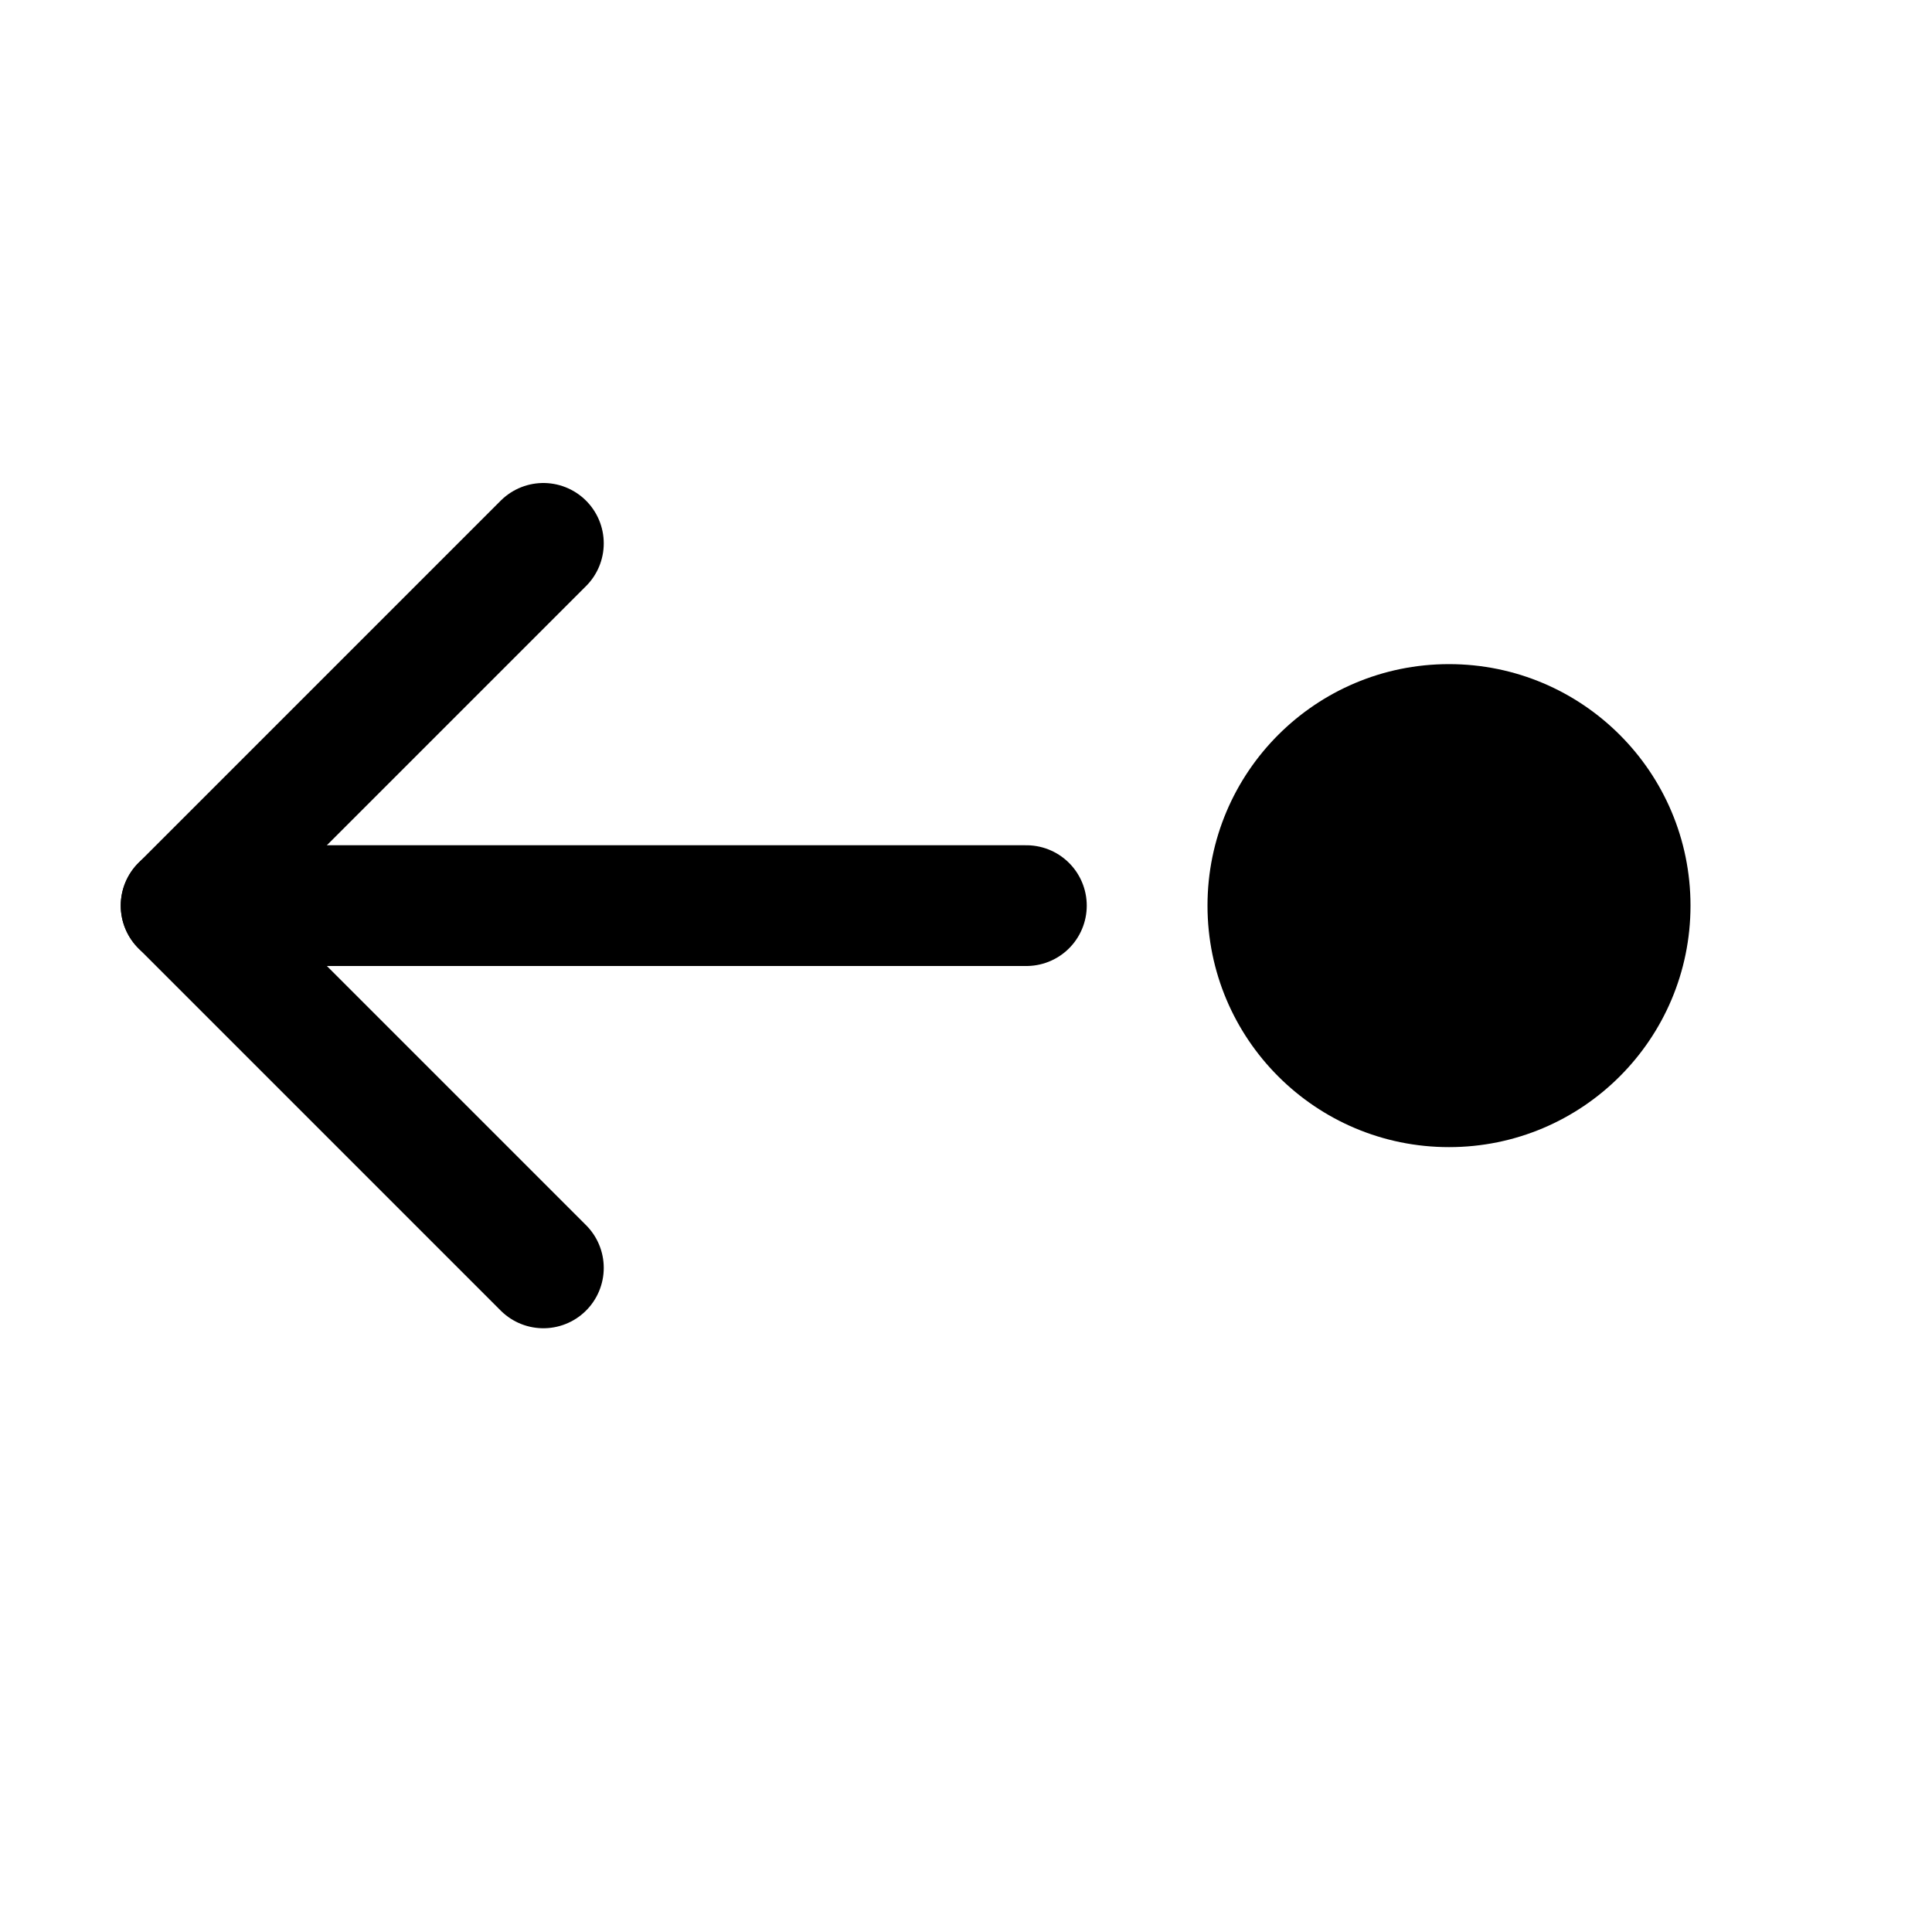
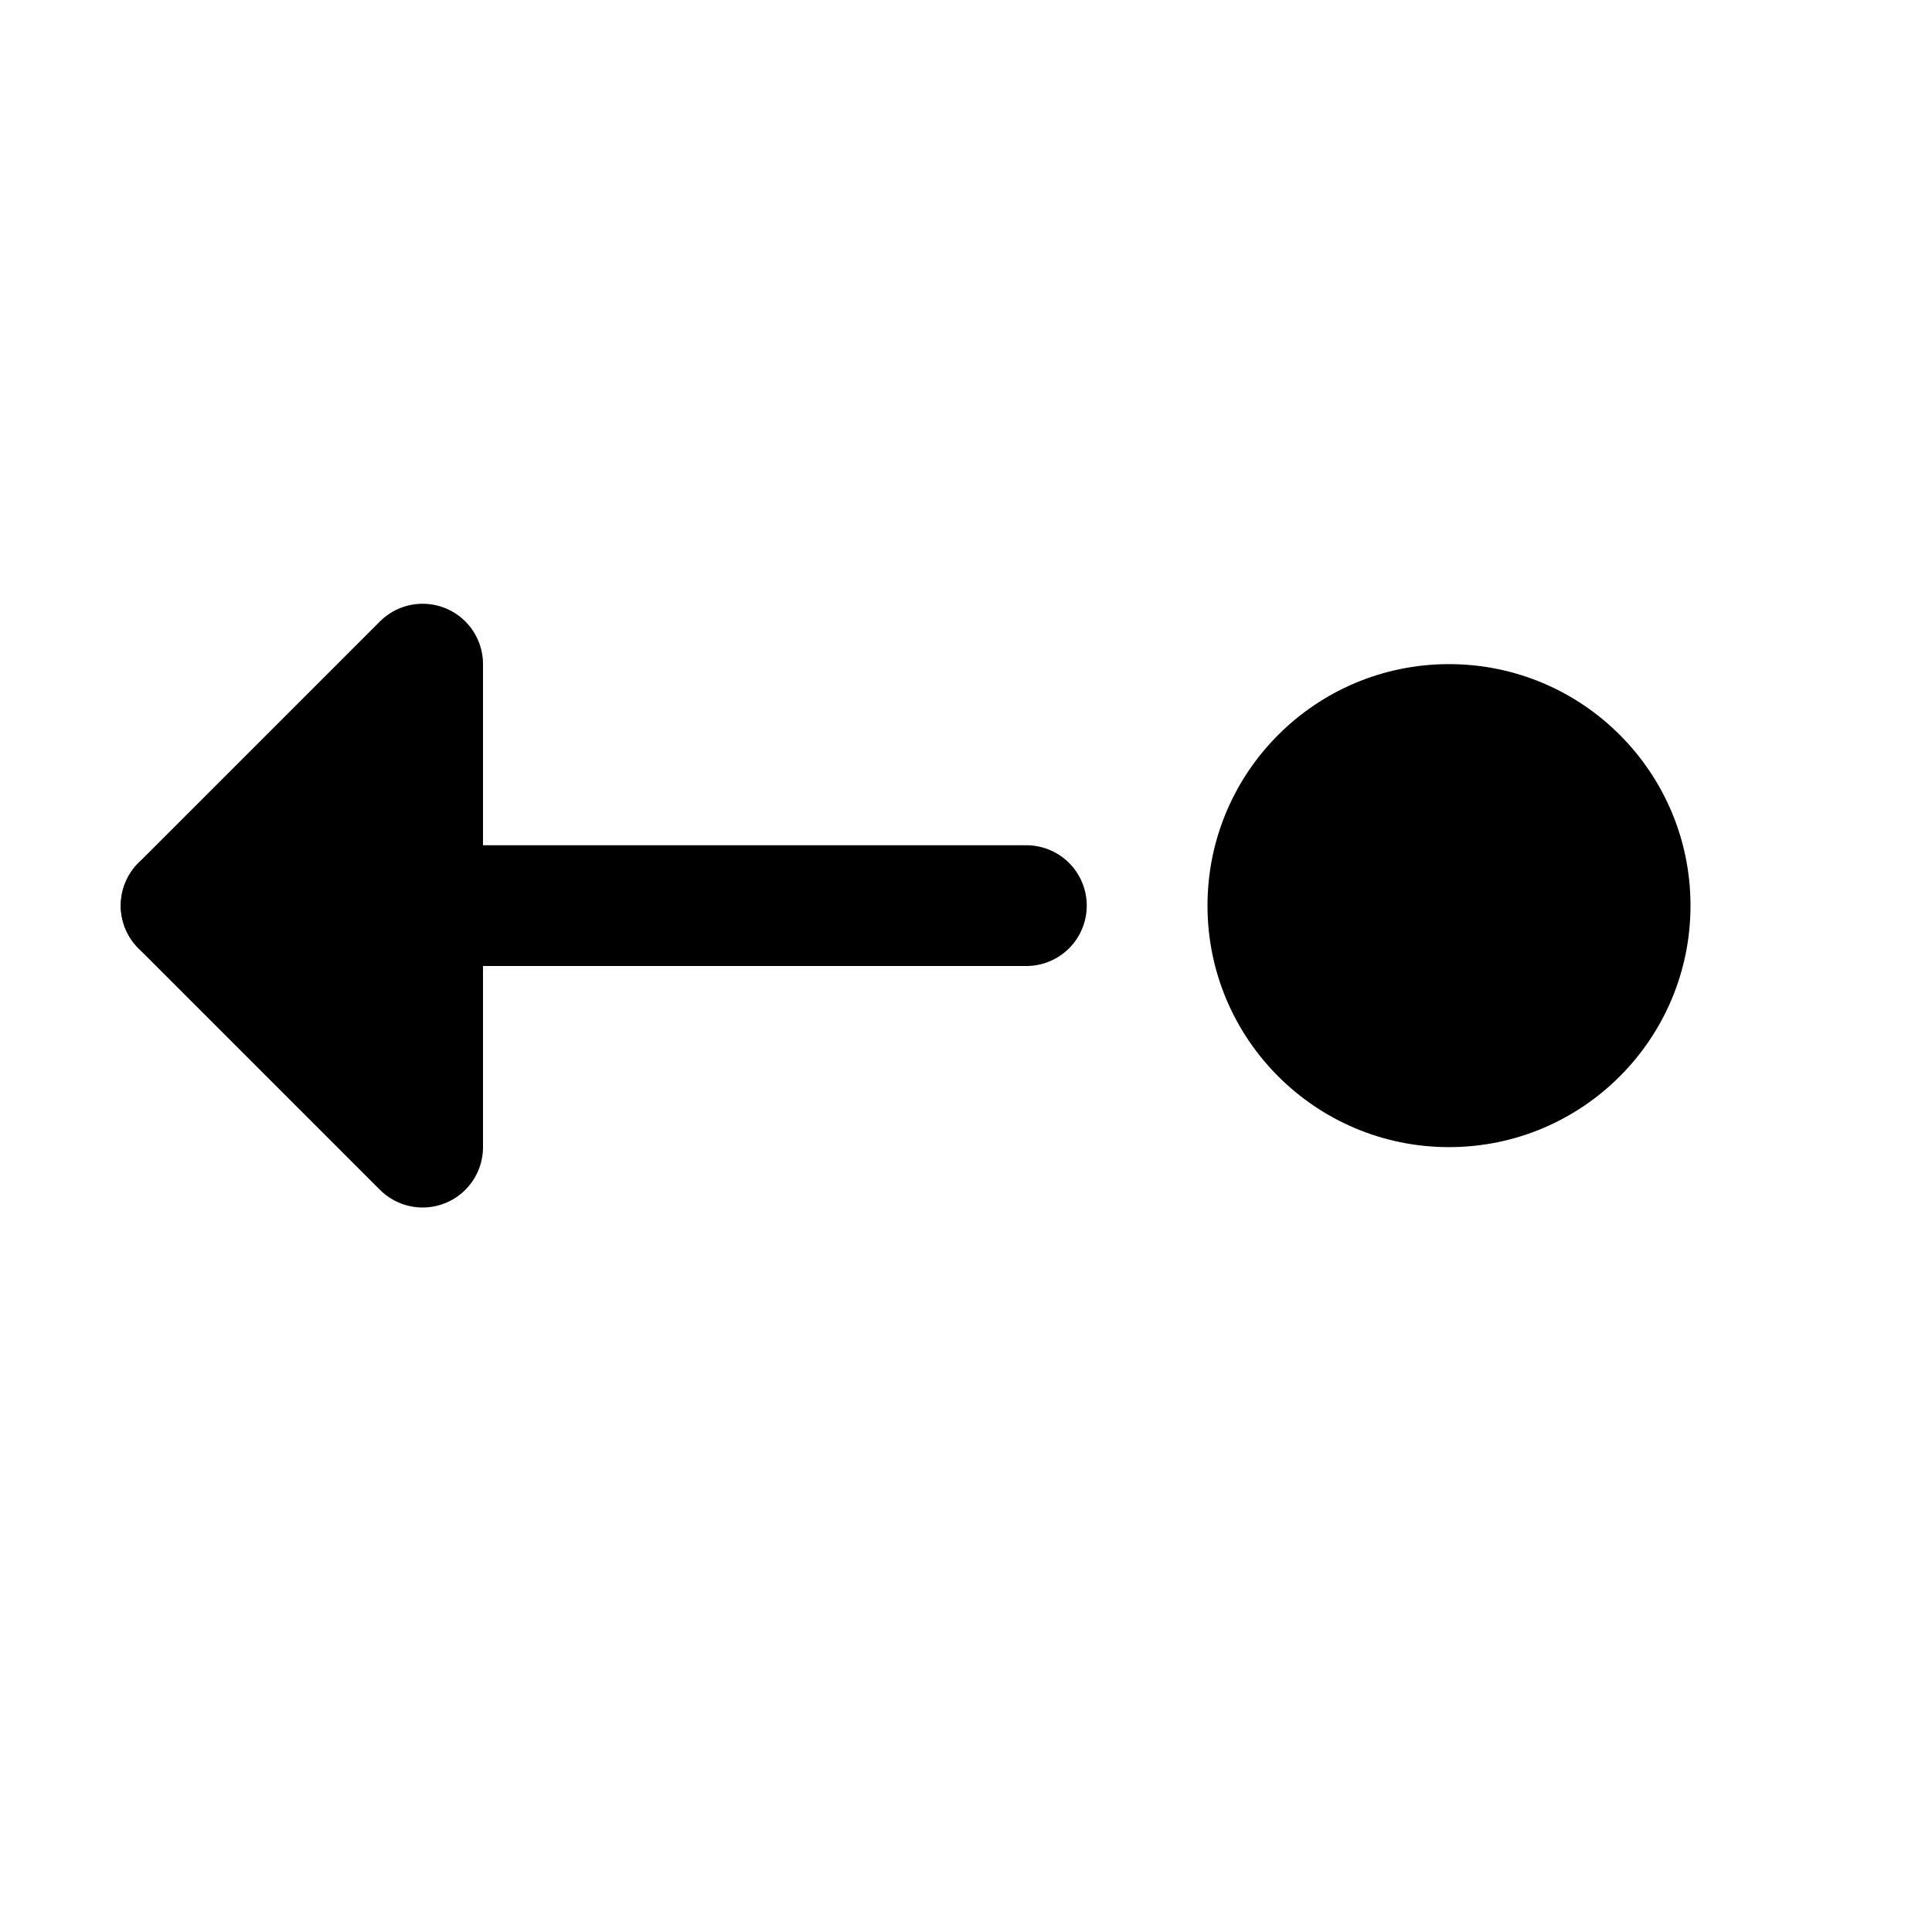
<svg xmlns="http://www.w3.org/2000/svg" height="16" width="16" version="1.1" id="svg5">
  <defs id="defs7" />
  <circle style="fill:#000000;fill-opacity:1;stroke-width:2;stroke-linecap:round;stroke-linejoin:round" id="path835" cx="12" cy="7.5" r="2" />
-   <path style="fill:none;stroke:#000000;stroke-width:1px;stroke-linecap:round;stroke-linejoin:round;stroke-opacity:1" d="m 4.5,10.5 -3,-3 3,-3" id="path837" />
  <path style="fill:none;stroke:#000000;stroke-width:1px;stroke-linecap:round;stroke-linejoin:round;stroke-opacity:1" d="m 8.5,7.5 h -7" id="path839" />
+   <path style="fill:#000000;stroke:#000000;stroke-width:1px;stroke-linecap:round;stroke-linejoin:round;stroke-opacity:1;fill-opacity:1" d="m 3.5,5.5 -2,2 2,2 z" id="path939" />
</svg>
